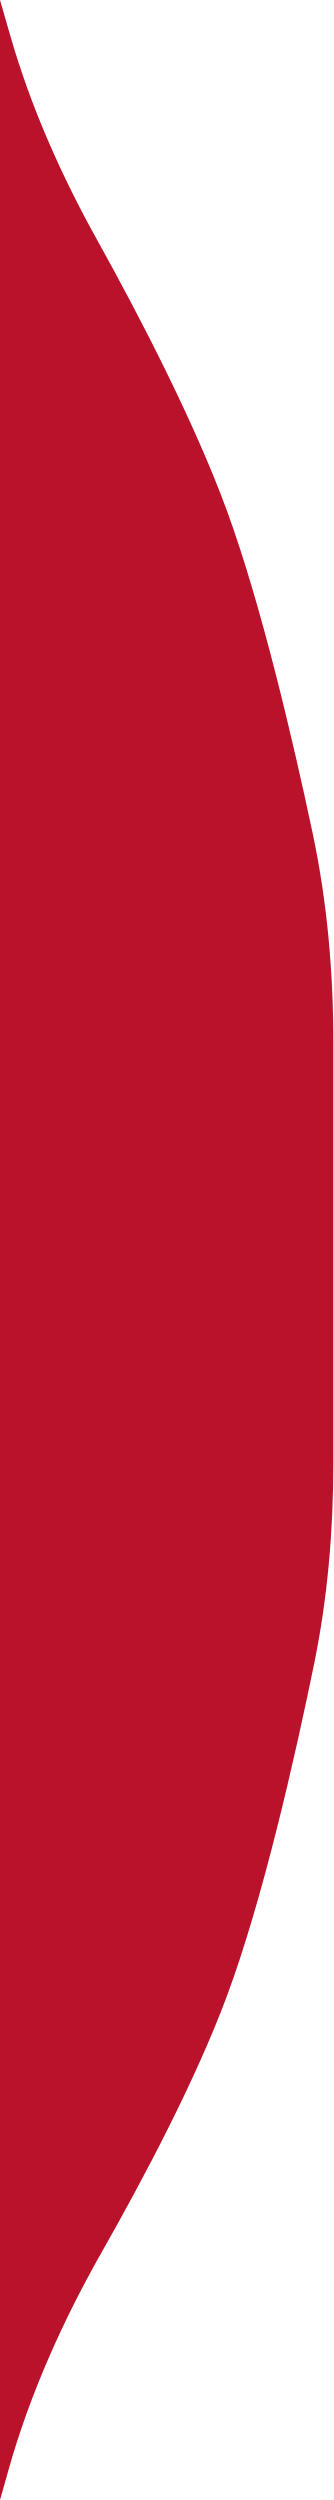
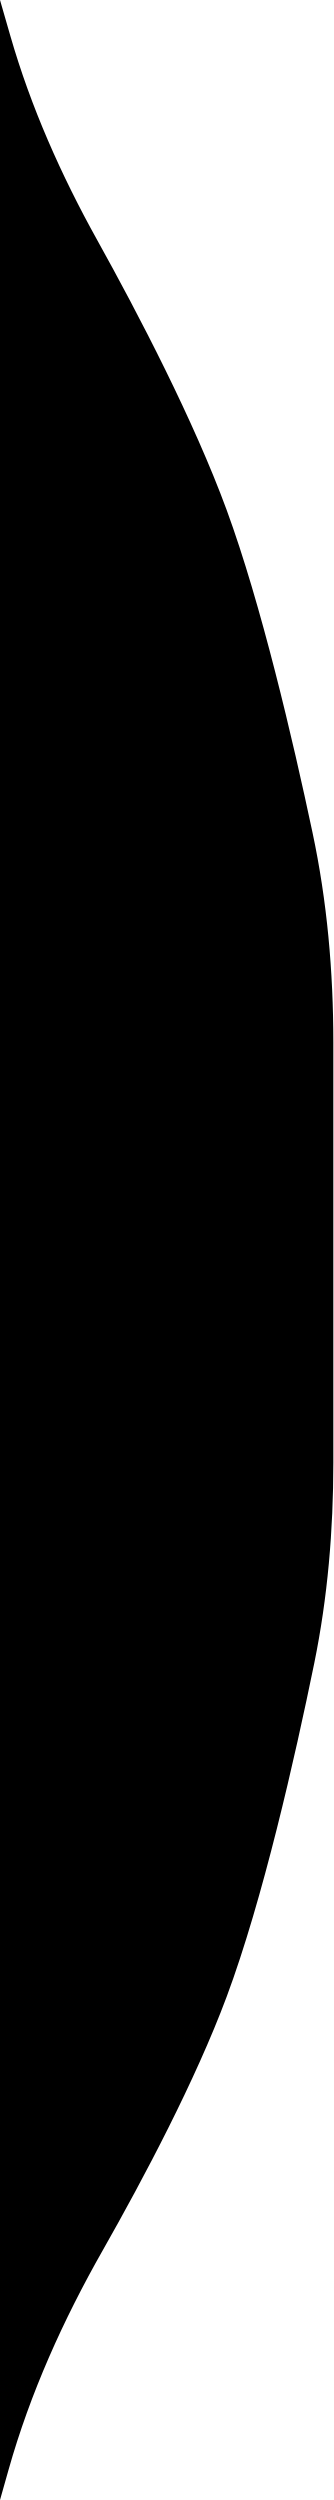
<svg xmlns="http://www.w3.org/2000/svg" fill="none" preserveAspectRatio="none" viewBox="0 0 8 60">
-   <path fill="#BA122B" d="M7.5 19.98c.352 1.655.5 3.342.5 5.034v10.094c0 1.615-.135 3.227-.458 4.81-.464 2.268-1.235 5.675-2.102 8.003-.747 2.005-1.99 4.352-2.972 6.083-.949 1.67-1.743 3.427-2.264 5.275L0 60V0l.247.857C.74 2.57 1.467 4.203 2.332 5.76c1 1.8 2.322 4.34 3.108 6.48.827 2.255 1.587 5.51 2.06 7.74" />
+   <path fill="currentColor" d="M7.5 19.98c.352 1.655.5 3.342.5 5.034v10.094c0 1.615-.135 3.227-.458 4.81-.464 2.268-1.235 5.675-2.102 8.003-.747 2.005-1.99 4.352-2.972 6.083-.949 1.67-1.743 3.427-2.264 5.275L0 60V0l.247.857C.74 2.57 1.467 4.203 2.332 5.76c1 1.8 2.322 4.34 3.108 6.48.827 2.255 1.587 5.51 2.06 7.74" />
</svg>
